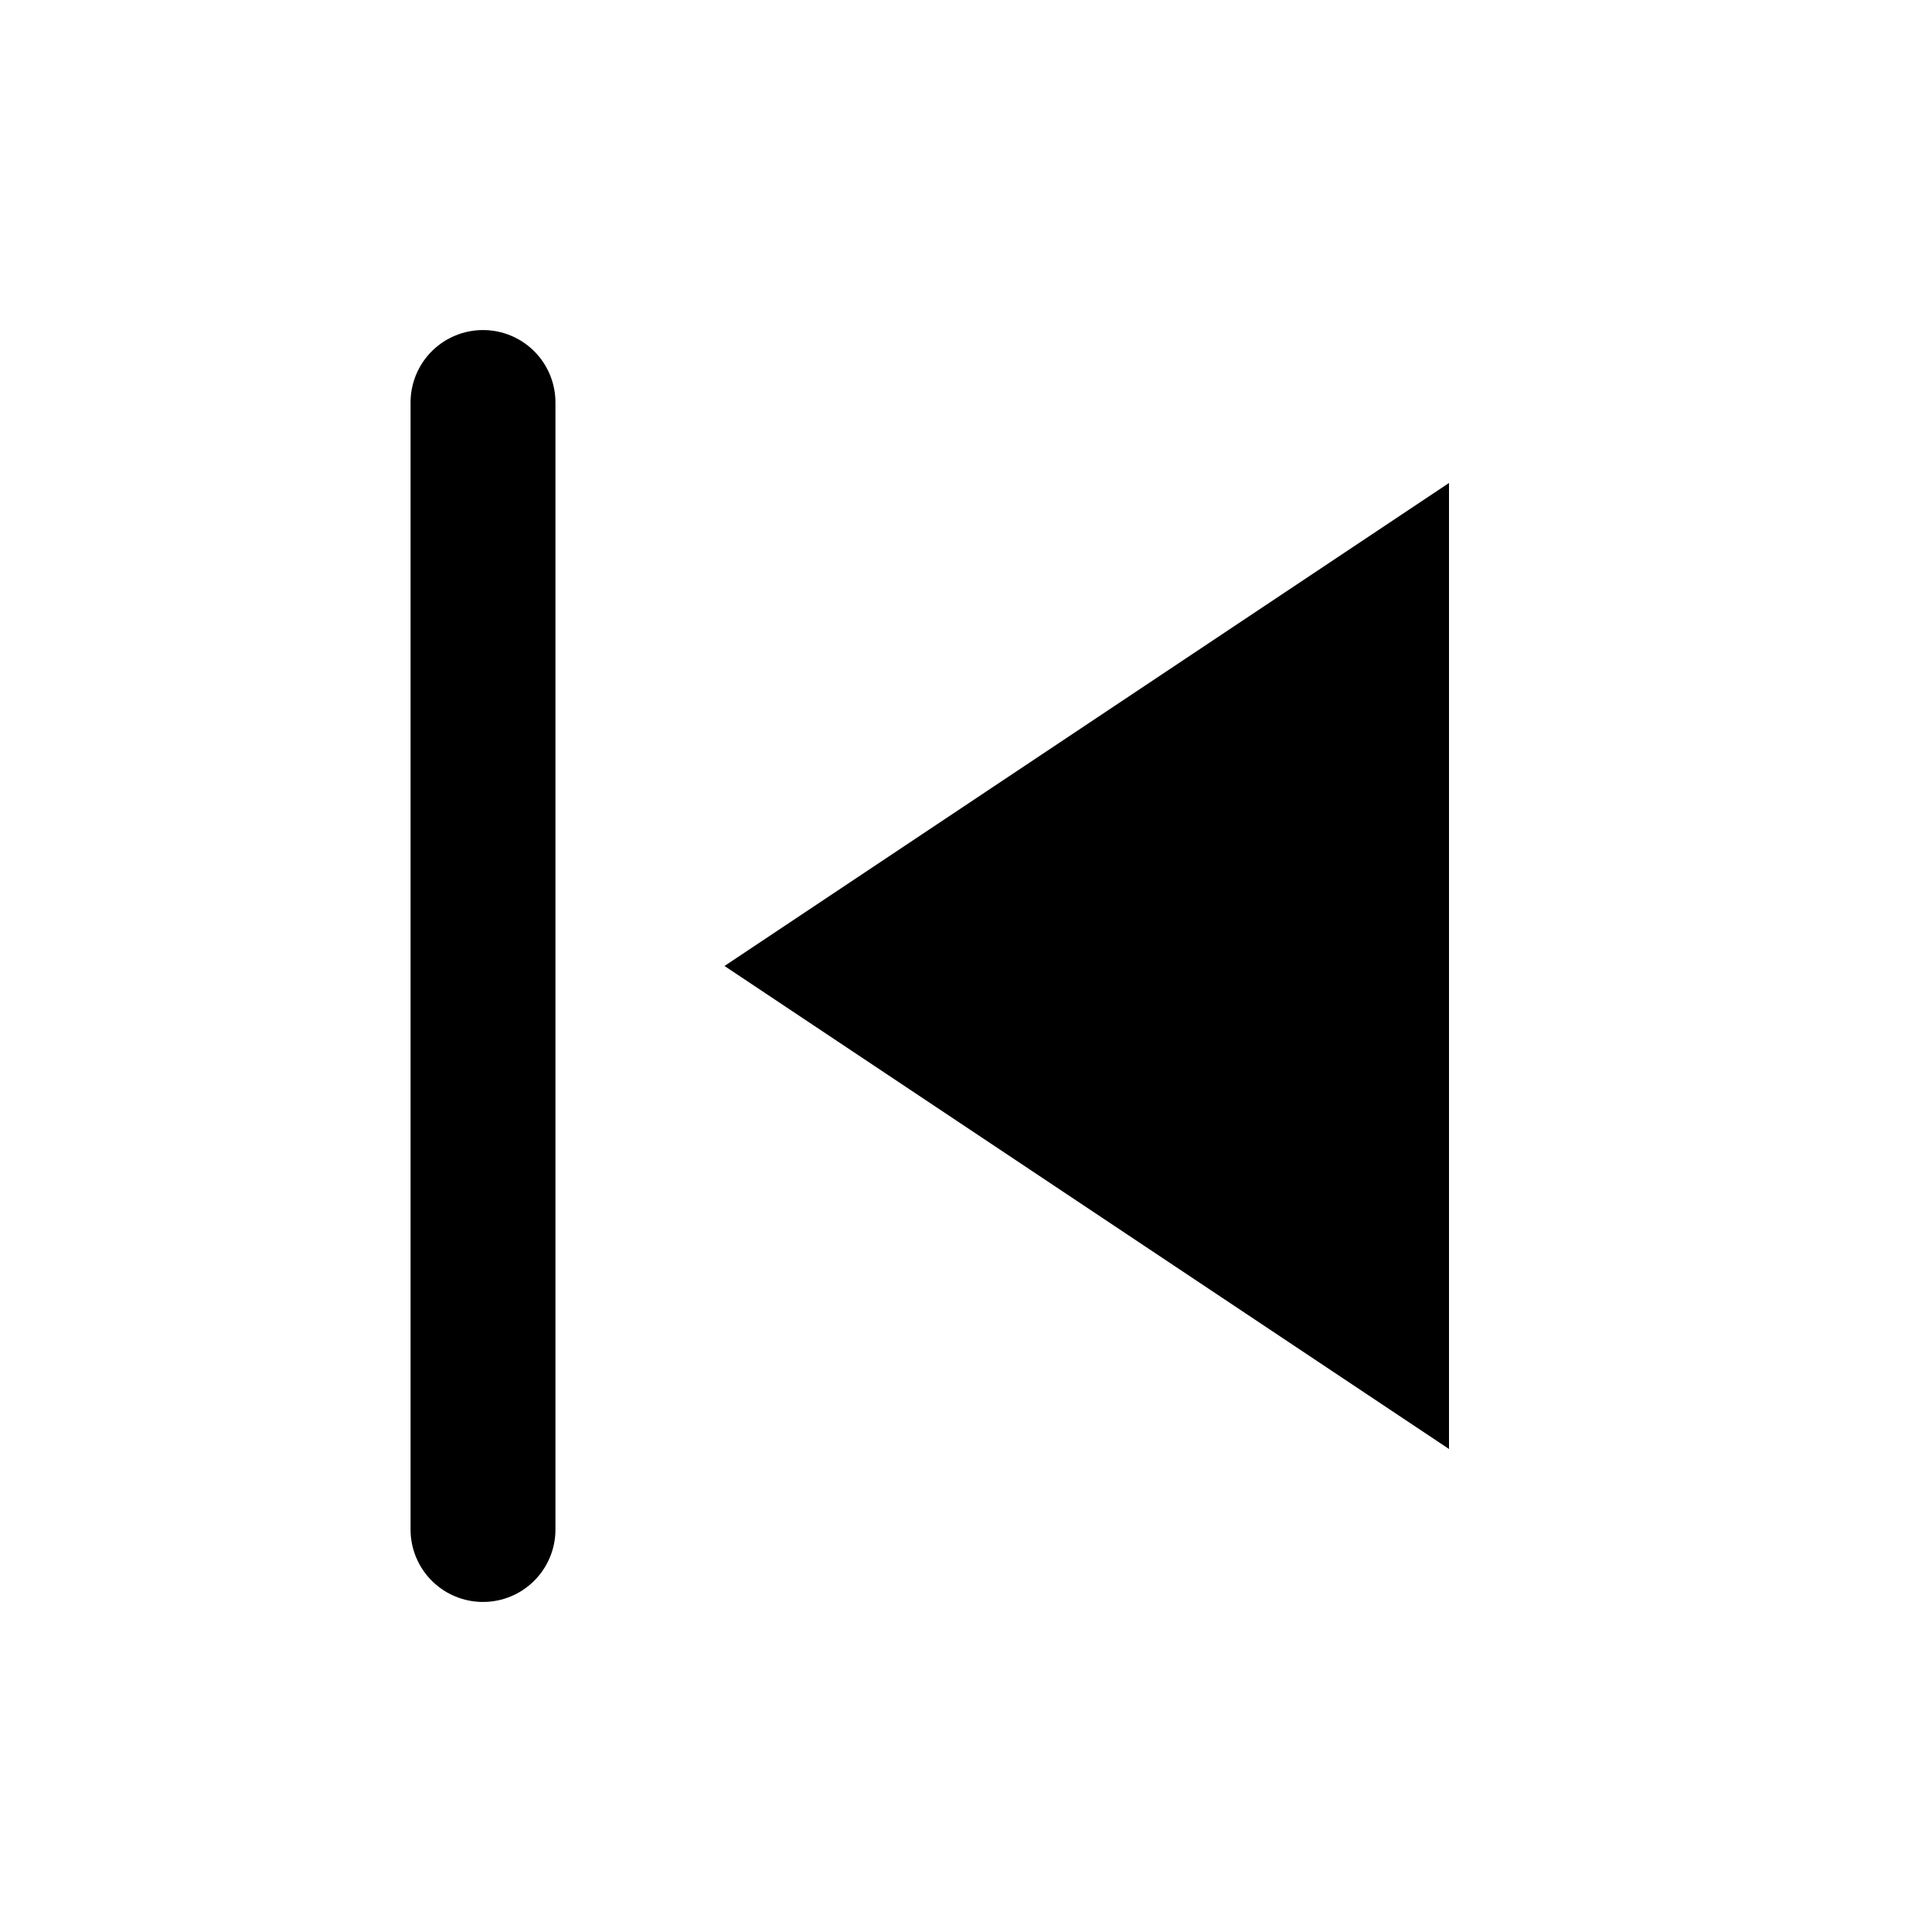
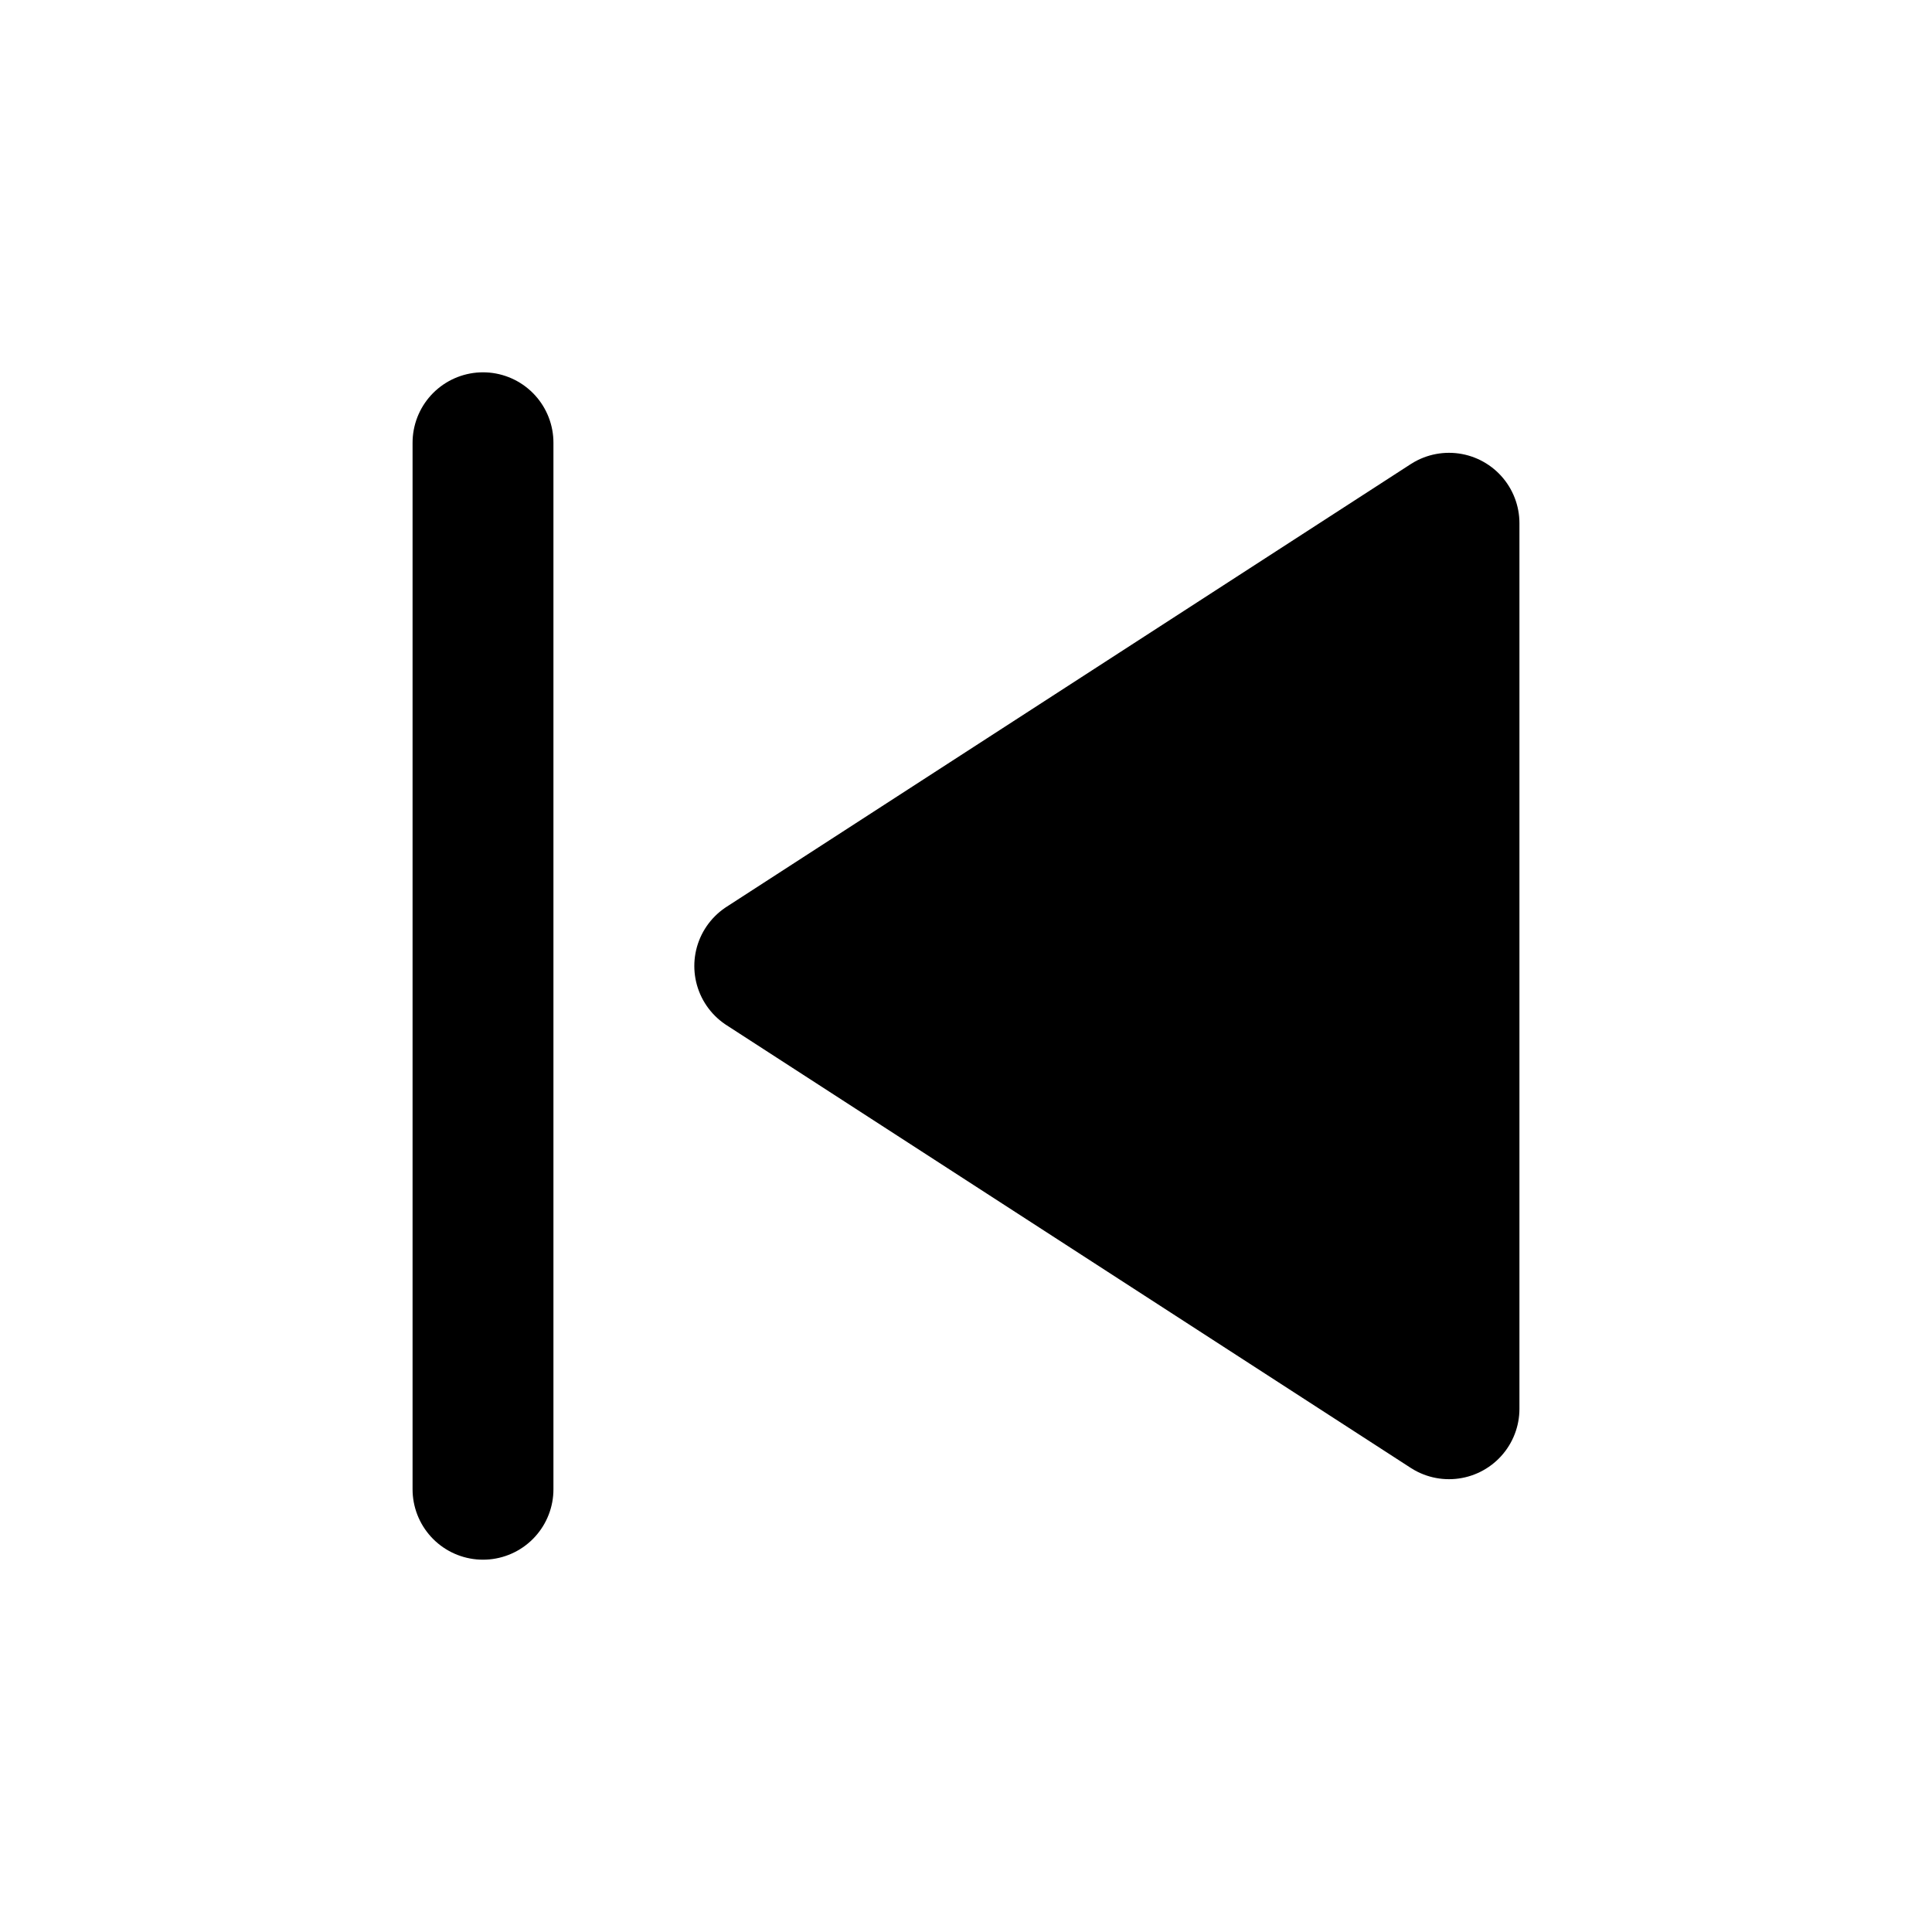
- <svg xmlns="http://www.w3.org/2000/svg" viewBox="0 0 24 24" fill="none" stroke="currentColor" stroke-width="1.8" stroke-linecap="round" stroke-linejoin="round">
-   <path d="M6 5v14" />
-   <path d="M18 6v12l-9-6z" fill="currentColor" stroke="none" />
+ <svg xmlns="http://www.w3.org/2000/svg" viewBox="0 0 24 24" fill="none" stroke="currentColor" stroke-width="1.75" stroke-linecap="round" stroke-linejoin="round">
+   <path d="M6 5.5v13" />
+   <path d="M18 6.5v11L9.5 12Z" fill="currentColor" />
</svg>
